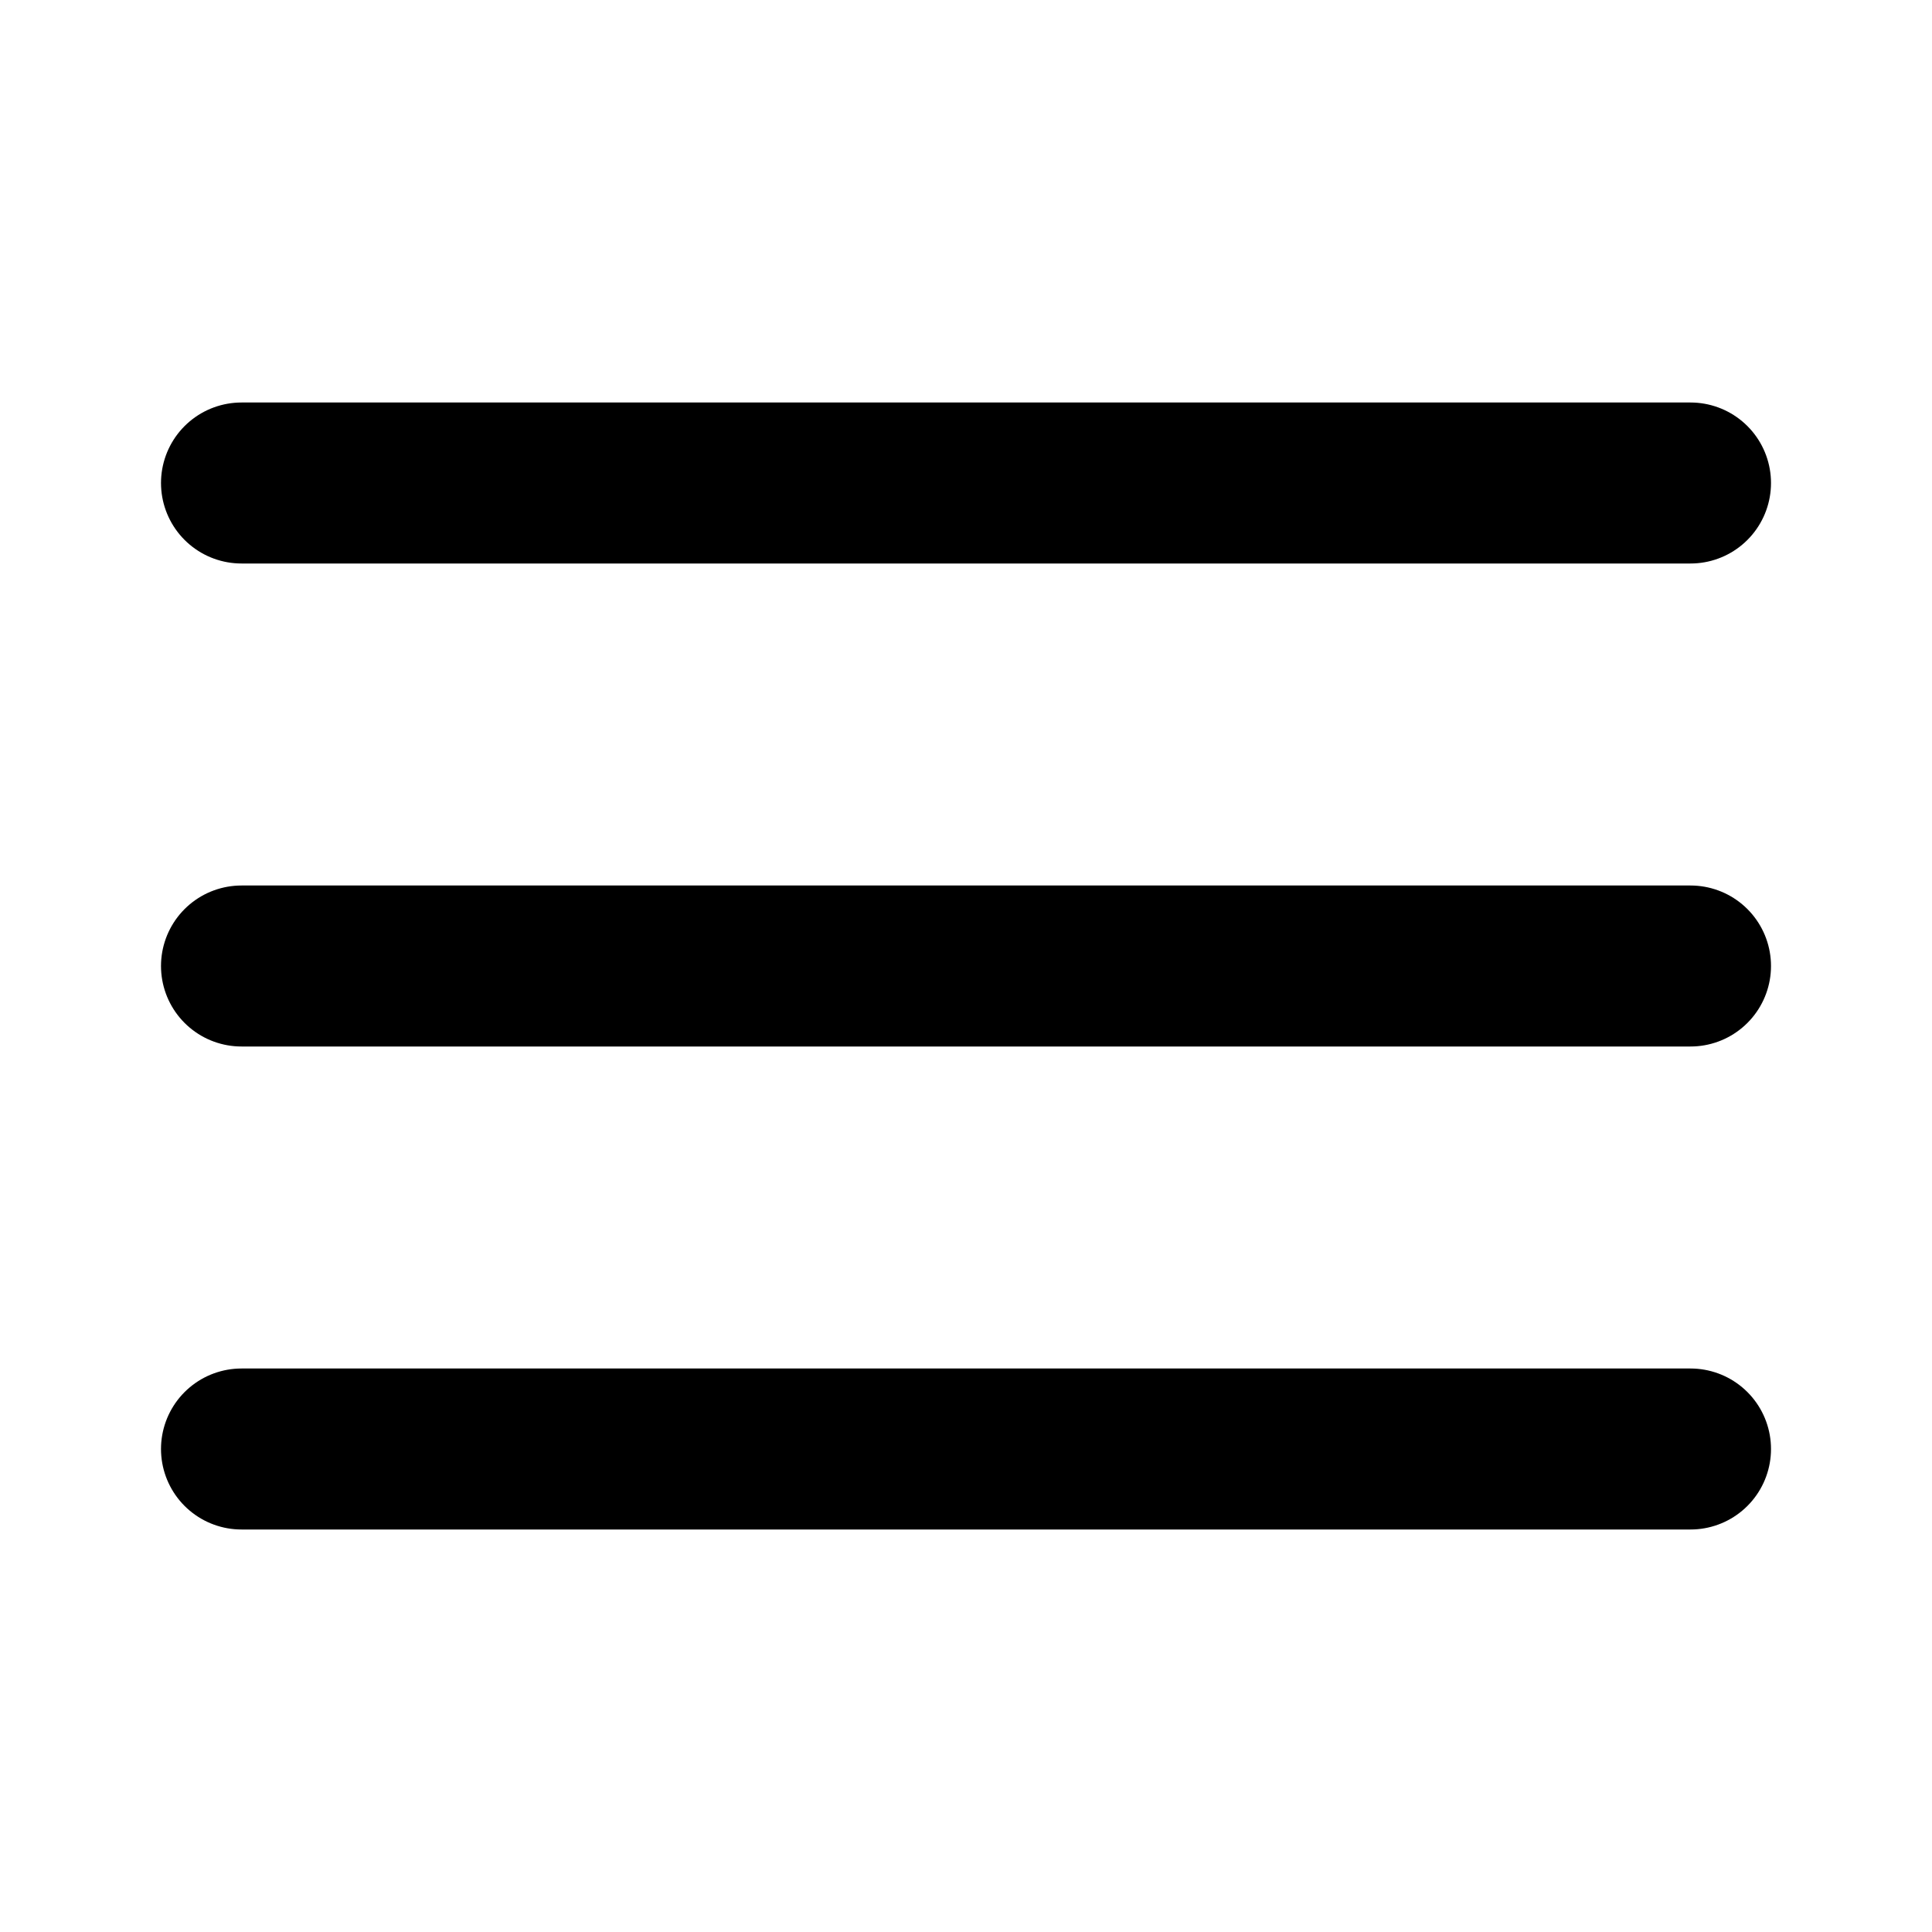
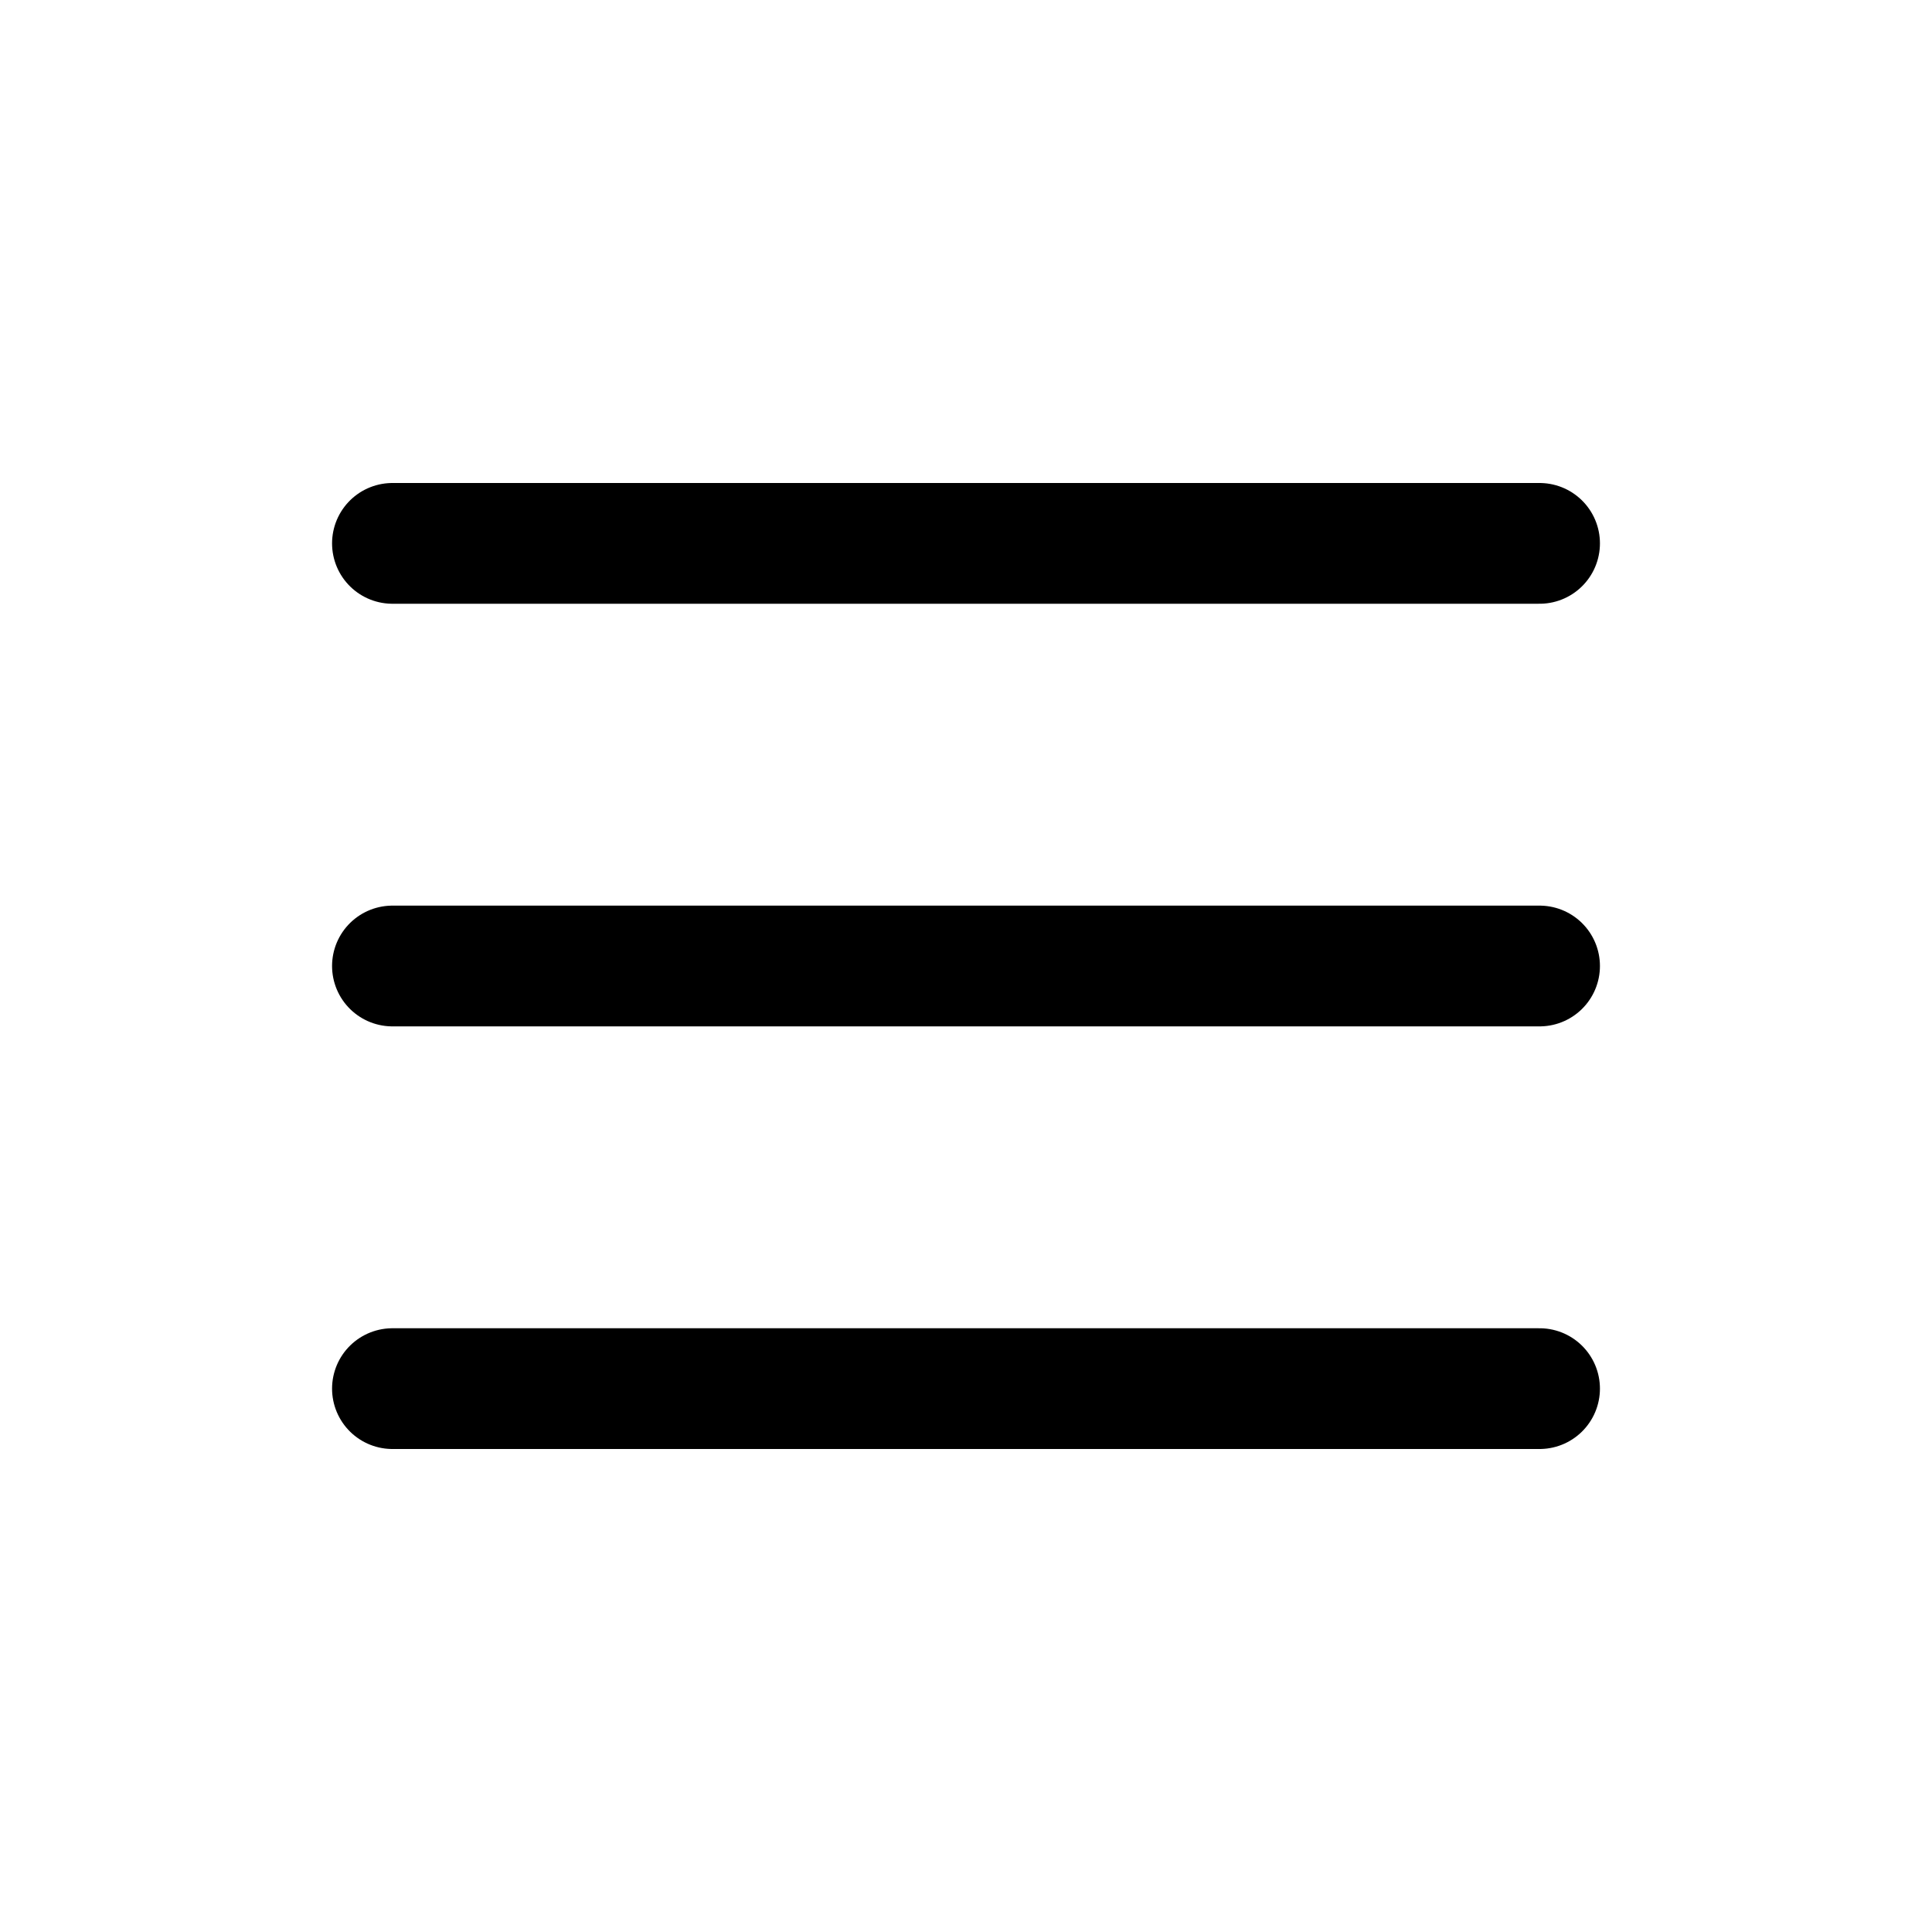
- <svg xmlns="http://www.w3.org/2000/svg" width="24" height="24" viewBox="0 0 24 24" fill="none" stroke="currentColor" stroke-width="2" stroke-linecap="round" stroke-linejoin="round" class="feather feather-menu">
-   <line x1="3" y1="12" x2="21" y2="12" />
-   <line x1="3" y1="6" x2="21" y2="6" />
-   <line x1="3" y1="18" x2="21" y2="18" />
+ <svg xmlns="http://www.w3.org/2000/svg" viewBox="0 0 32 32" width="32" height="32" preserveAspectRatio="xMidYMid meet">
+   <defs>
+     <clipPath id="__lottie_element_7">
+       <rect width="32" height="32" x="0" y="0" />
+     </clipPath>
+   </defs>
+   <g clip-path="url(#__lottie_element_7)">
+     <g transform="matrix(1,0,0,1,4,4)" opacity="1" style="display: block;">
+       <g opacity="1" transform="matrix(1,0,0,1,0,0)">
+         <path stroke-linecap="round" stroke-linejoin="miter" fill-opacity="0" stroke-miterlimit="10" stroke="rgb(0,0,0)" stroke-opacity="1" stroke-width="2" d=" M2.5,19 C2.5,19 21.5,19 21.5,19" />
+       </g>
+       <g opacity="1" transform="matrix(1,0,0,1,0,0.00000422129)">
+         <path stroke-linecap="round" stroke-linejoin="miter" fill-opacity="0" stroke-miterlimit="10" stroke="rgb(0,0,0)" stroke-opacity="1" stroke-width="2" d=" M2.5,12 C2.5,12 21.5,12 21.5,12" />
+       </g>
+       <g opacity="1" transform="matrix(1,0,0,1,17,13.50001)">
+         <path fill="rgb(0,0,0)" fill-opacity="1" d=" M0,-1 C0,-1 -3,-1.5 -3,-1.5 C-3,-1.5 3,-1.5 3,-1.5 C3,-1.5 0,-1 0,-1z" />
+       </g>
+       <g opacity="1" transform="matrix(1,0,0,1,12,2)">
+         <path stroke-linecap="round" stroke-linejoin="miter" fill-opacity="0" stroke-miterlimit="10" stroke="rgb(0,0,0)" stroke-opacity="1" stroke-width="2" d=" M-9.5,3 C-9.5,3 -9,3 0,3 C9,3 9.5,3 9.5,3" />
+       </g>
+     </g>
+   </g>
</svg>
